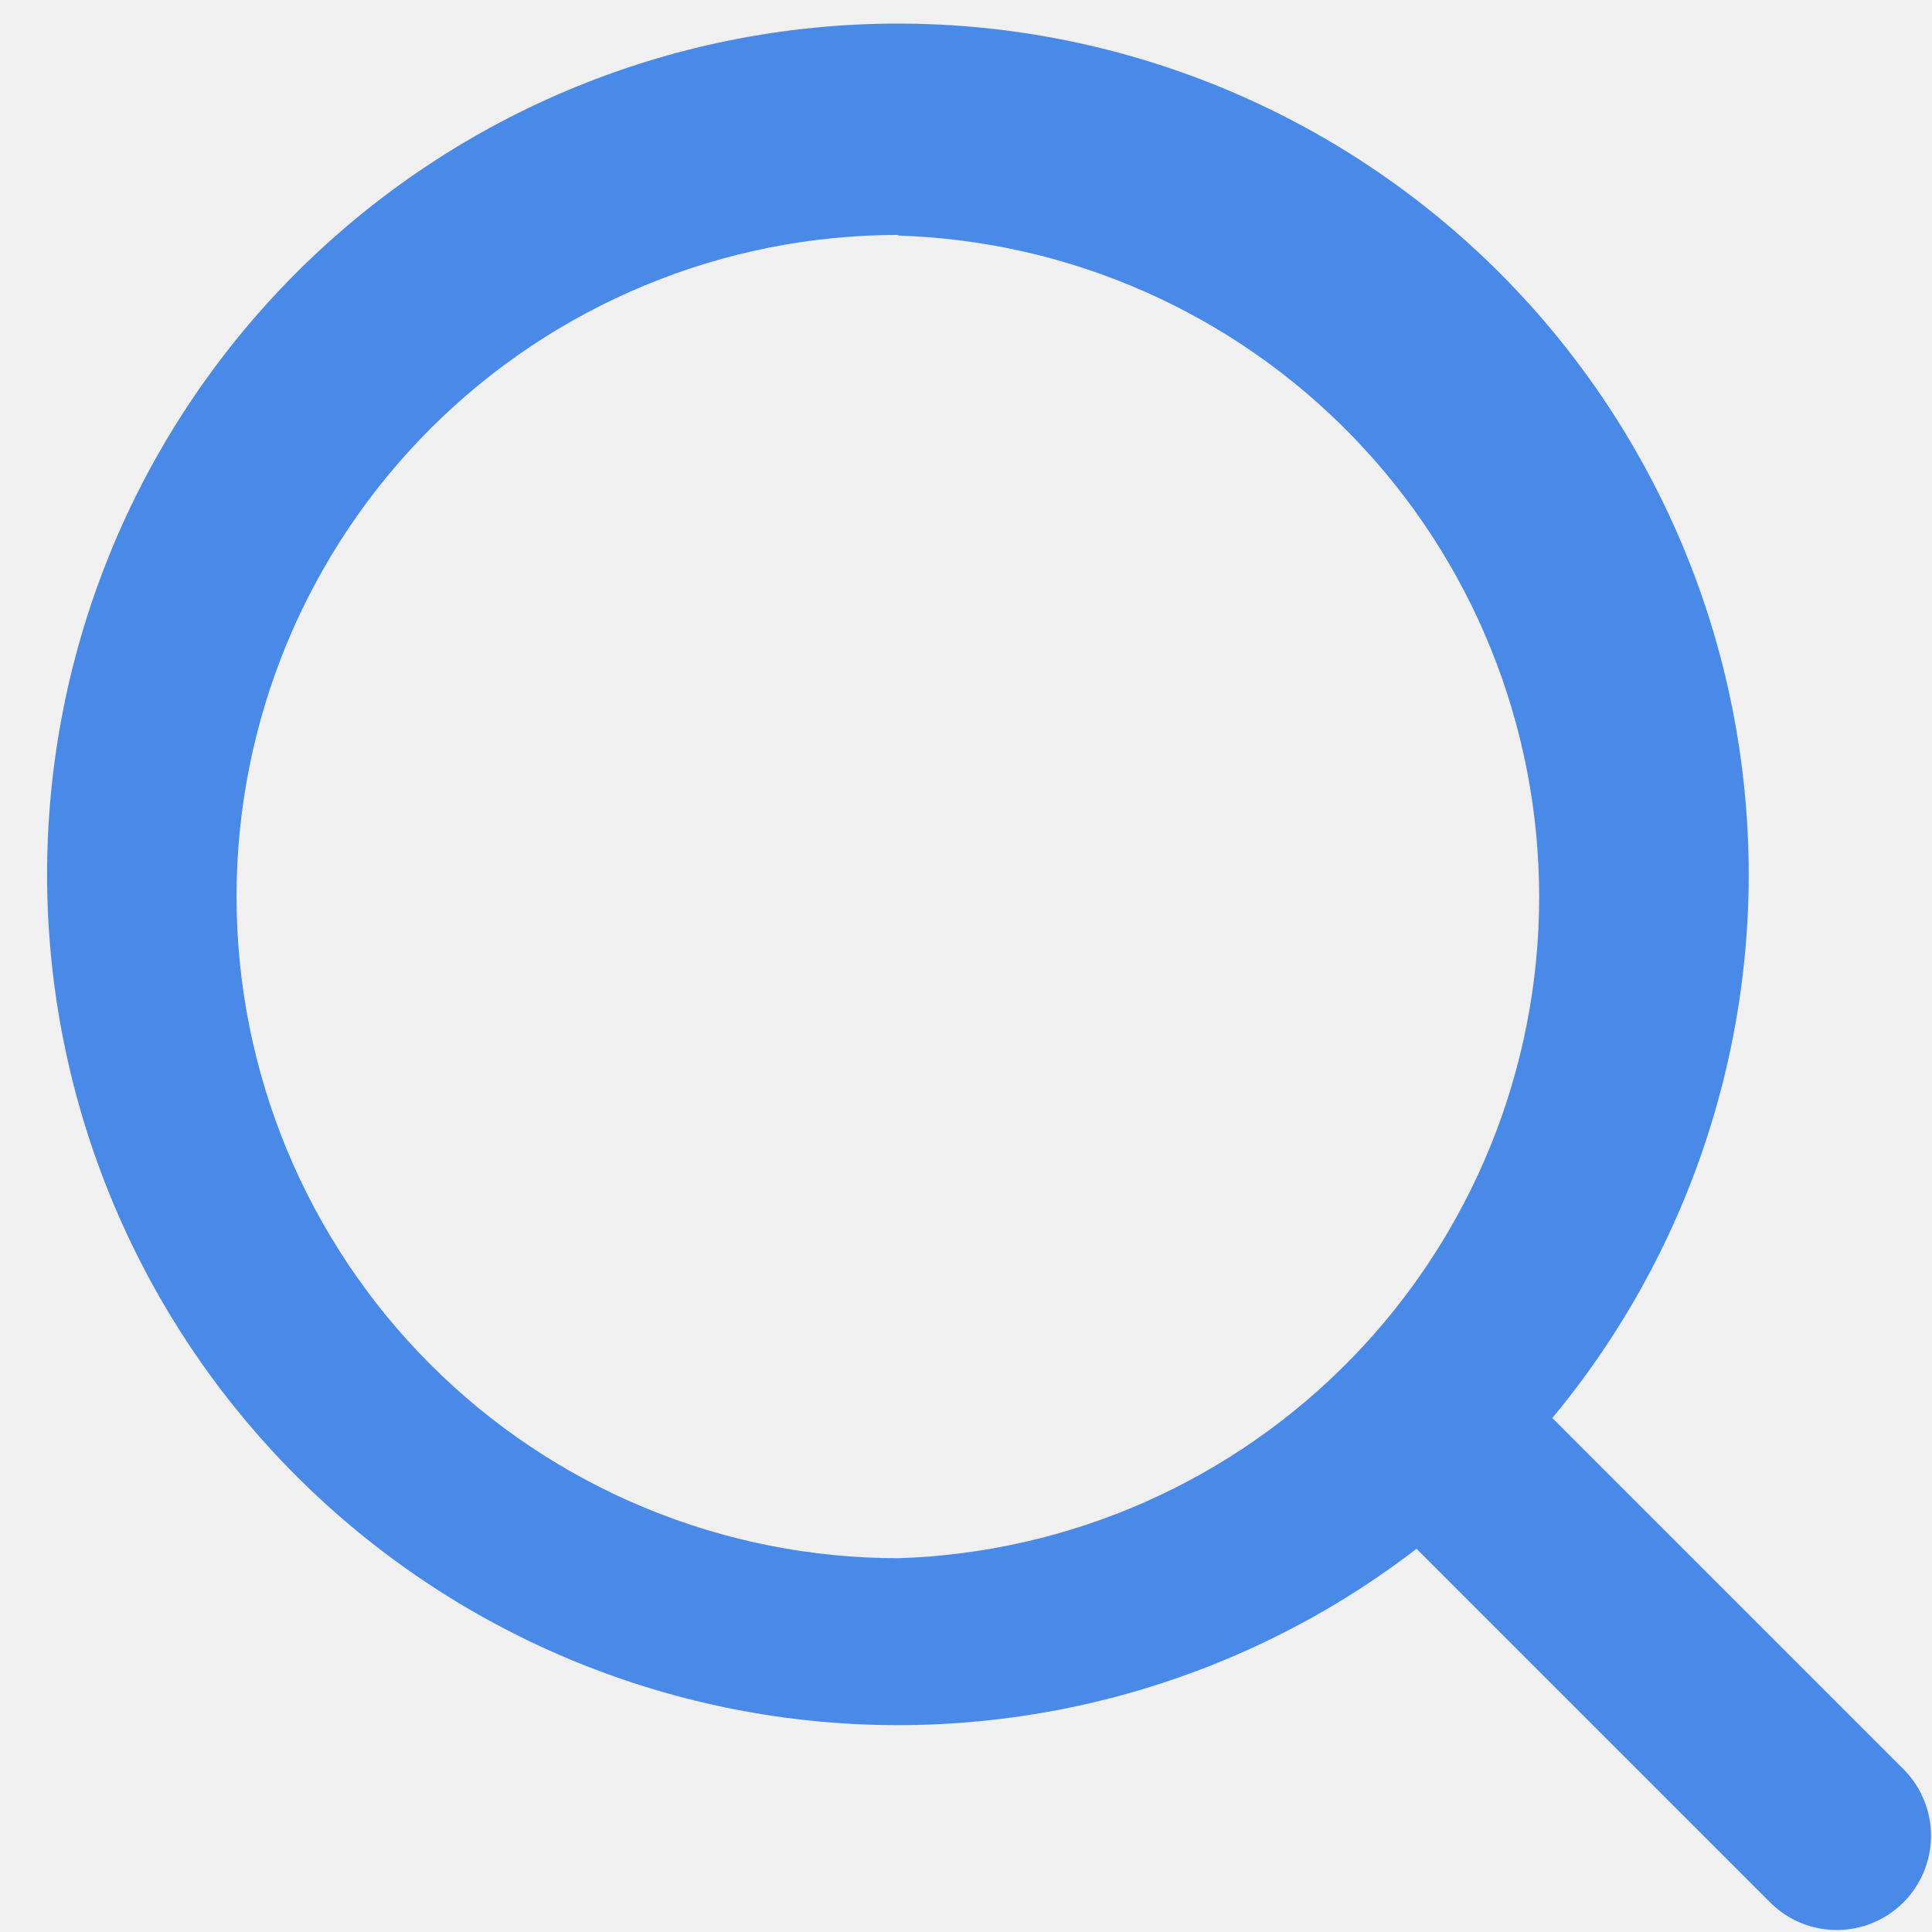
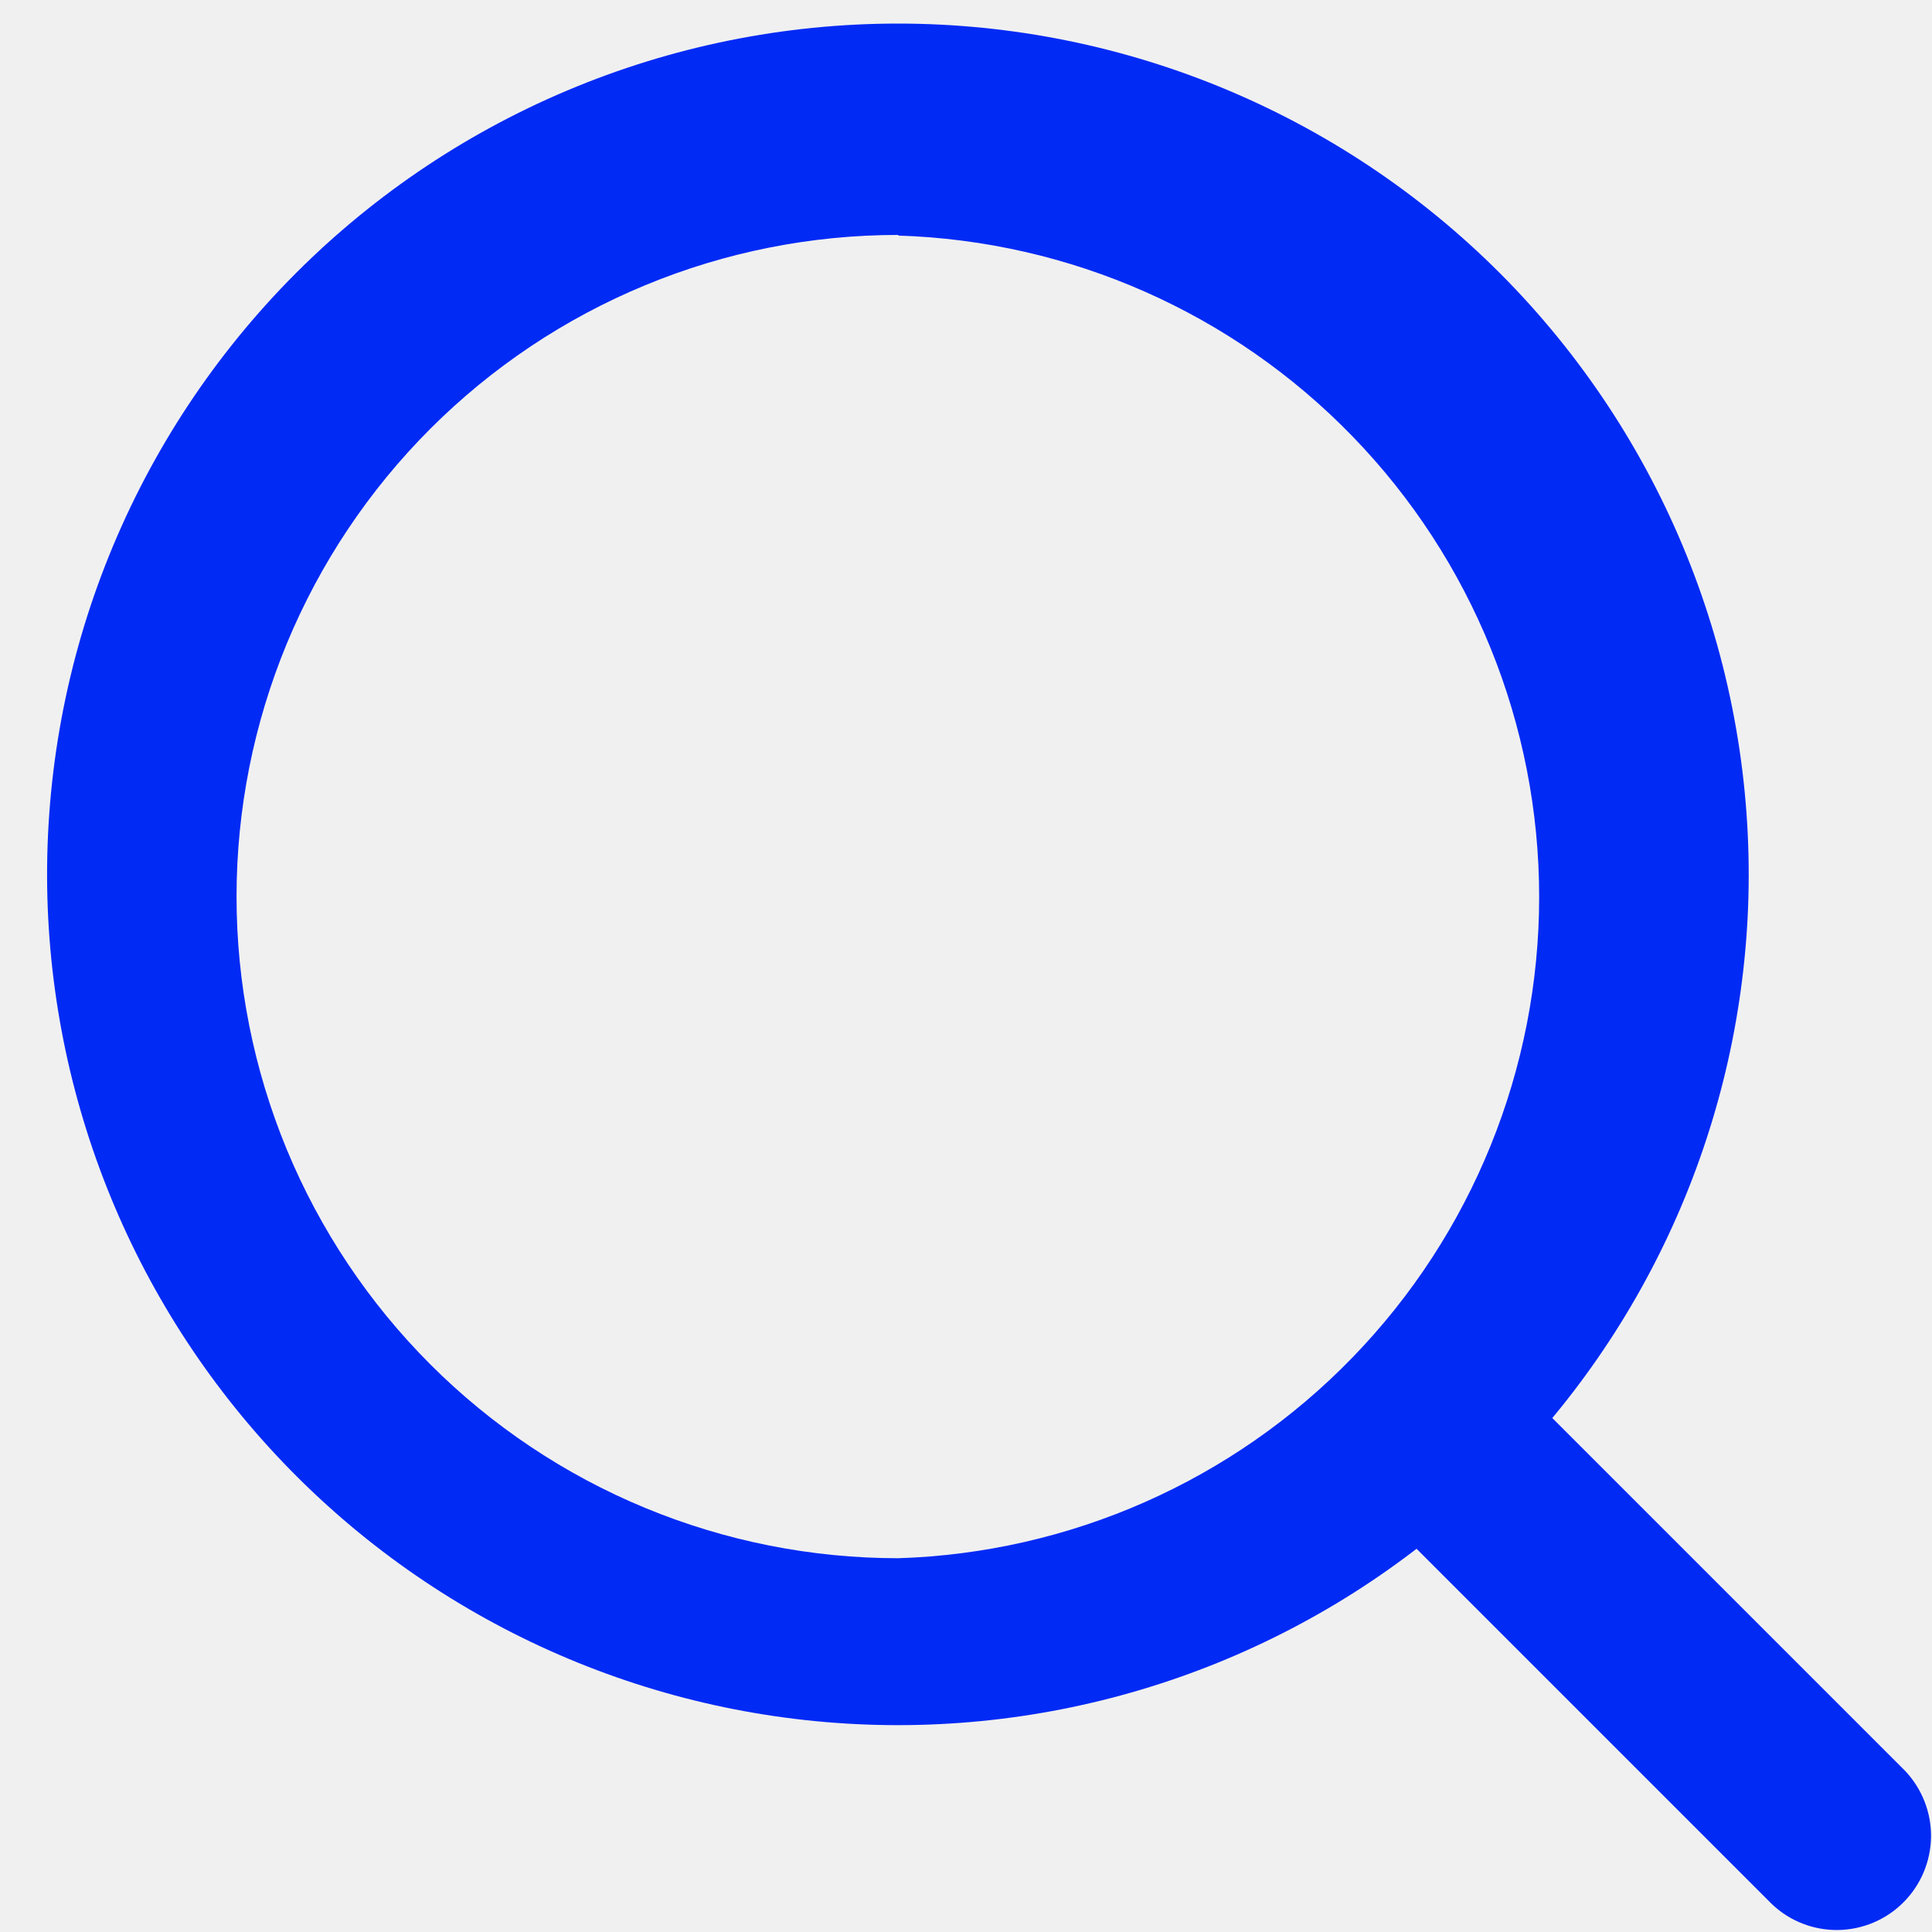
<svg xmlns="http://www.w3.org/2000/svg" width="30" height="30" viewBox="0 0 30 30" fill="none">
  <g clip-path="url(#clip0_1311_23518)">
-     <path fill-rule="evenodd" clip-rule="evenodd" d="M13.948 3.648C12.598 3.648 11.262 3.913 10.016 4.43C8.769 4.946 7.637 5.703 6.683 6.657C5.729 7.611 4.972 8.744 4.455 9.99C3.939 11.237 3.673 12.573 3.673 13.922C3.673 15.271 3.939 16.607 4.455 17.854C4.972 19.1 5.729 20.233 6.683 21.187C7.637 22.141 8.769 22.898 10.016 23.414C11.262 23.93 12.598 24.196 13.948 24.196C16.615 24.112 19.146 22.994 21.003 21.077C22.861 19.16 23.9 16.596 23.9 13.927C23.9 11.258 22.861 8.693 21.003 6.777C19.146 4.86 16.615 3.741 13.948 3.658V3.648ZM0.736 13.942C0.688 12.177 0.993 10.42 1.635 8.775C2.277 7.13 3.242 5.631 4.473 4.365C5.704 3.1 7.176 2.094 8.803 1.407C10.429 0.72 12.177 0.366 13.943 0.366C15.708 0.366 17.456 0.72 19.082 1.407C20.709 2.094 22.181 3.1 23.412 4.365C24.643 5.631 25.608 7.13 26.25 8.775C26.892 10.42 27.197 12.177 27.149 13.942C27.053 17.381 25.62 20.648 23.154 23.047C20.688 25.446 17.383 26.788 13.943 26.788C10.502 26.788 7.197 25.446 4.731 23.047C2.265 20.648 0.832 17.381 0.736 13.942Z" fill="#498AE9" />
-     <path fill-rule="evenodd" clip-rule="evenodd" d="M21.154 21.138C21.428 20.864 21.8 20.71 22.188 20.71C22.576 20.71 22.948 20.864 23.223 21.138L29.581 27.496C29.844 27.773 29.989 28.142 29.985 28.523C29.98 28.905 29.826 29.27 29.556 29.54C29.286 29.811 28.921 29.964 28.539 29.969C28.157 29.974 27.788 29.829 27.512 29.565L21.154 23.207C20.879 22.933 20.725 22.561 20.725 22.173C20.725 21.785 20.879 21.413 21.154 21.138Z" fill="#498AE9" />
+     <path fill-rule="evenodd" clip-rule="evenodd" d="M13.948 3.648C12.598 3.648 11.262 3.913 10.016 4.43C8.769 4.946 7.637 5.703 6.683 6.657C5.729 7.611 4.972 8.744 4.455 9.99C3.939 11.237 3.673 12.573 3.673 13.922C3.673 15.271 3.939 16.607 4.455 17.854C4.972 19.1 5.729 20.233 6.683 21.187C7.637 22.141 8.769 22.898 10.016 23.414C11.262 23.93 12.598 24.196 13.948 24.196C16.615 24.112 19.146 22.994 21.003 21.077C22.861 19.16 23.9 16.596 23.9 13.927C23.9 11.258 22.861 8.693 21.003 6.777C19.146 4.86 16.615 3.741 13.948 3.658V3.648ZM0.736 13.942C0.688 12.177 0.993 10.42 1.635 8.775C2.277 7.13 3.242 5.631 4.473 4.365C5.704 3.1 7.176 2.094 8.803 1.407C10.429 0.72 12.177 0.366 13.943 0.366C15.708 0.366 17.456 0.72 19.082 1.407C20.709 2.094 22.181 3.1 23.412 4.365C24.643 5.631 25.608 7.13 26.25 8.775C26.892 10.42 27.197 12.177 27.149 13.942C27.053 17.381 25.62 20.648 23.154 23.047C20.688 25.446 17.383 26.788 13.943 26.788C10.502 26.788 7.197 25.446 4.731 23.047C2.265 20.648 0.832 17.381 0.736 13.942Z" fill="#022AF5" />
+     <path fill-rule="evenodd" clip-rule="evenodd" d="M21.154 21.138C21.428 20.864 21.8 20.71 22.188 20.71C22.576 20.71 22.948 20.864 23.223 21.138L29.581 27.496C29.844 27.773 29.989 28.142 29.985 28.523C29.98 28.905 29.826 29.27 29.556 29.54C29.286 29.811 28.921 29.964 28.539 29.969C28.157 29.974 27.788 29.829 27.512 29.565L21.154 23.207C20.879 22.933 20.725 22.561 20.725 22.173C20.725 21.785 20.879 21.413 21.154 21.138Z" fill="#022AF5" />
  </g>
  <defs>
    <clipPath id="clip0_1311_23518">
      <rect width="30" height="30" fill="white" />
    </clipPath>
  </defs>
</svg>
